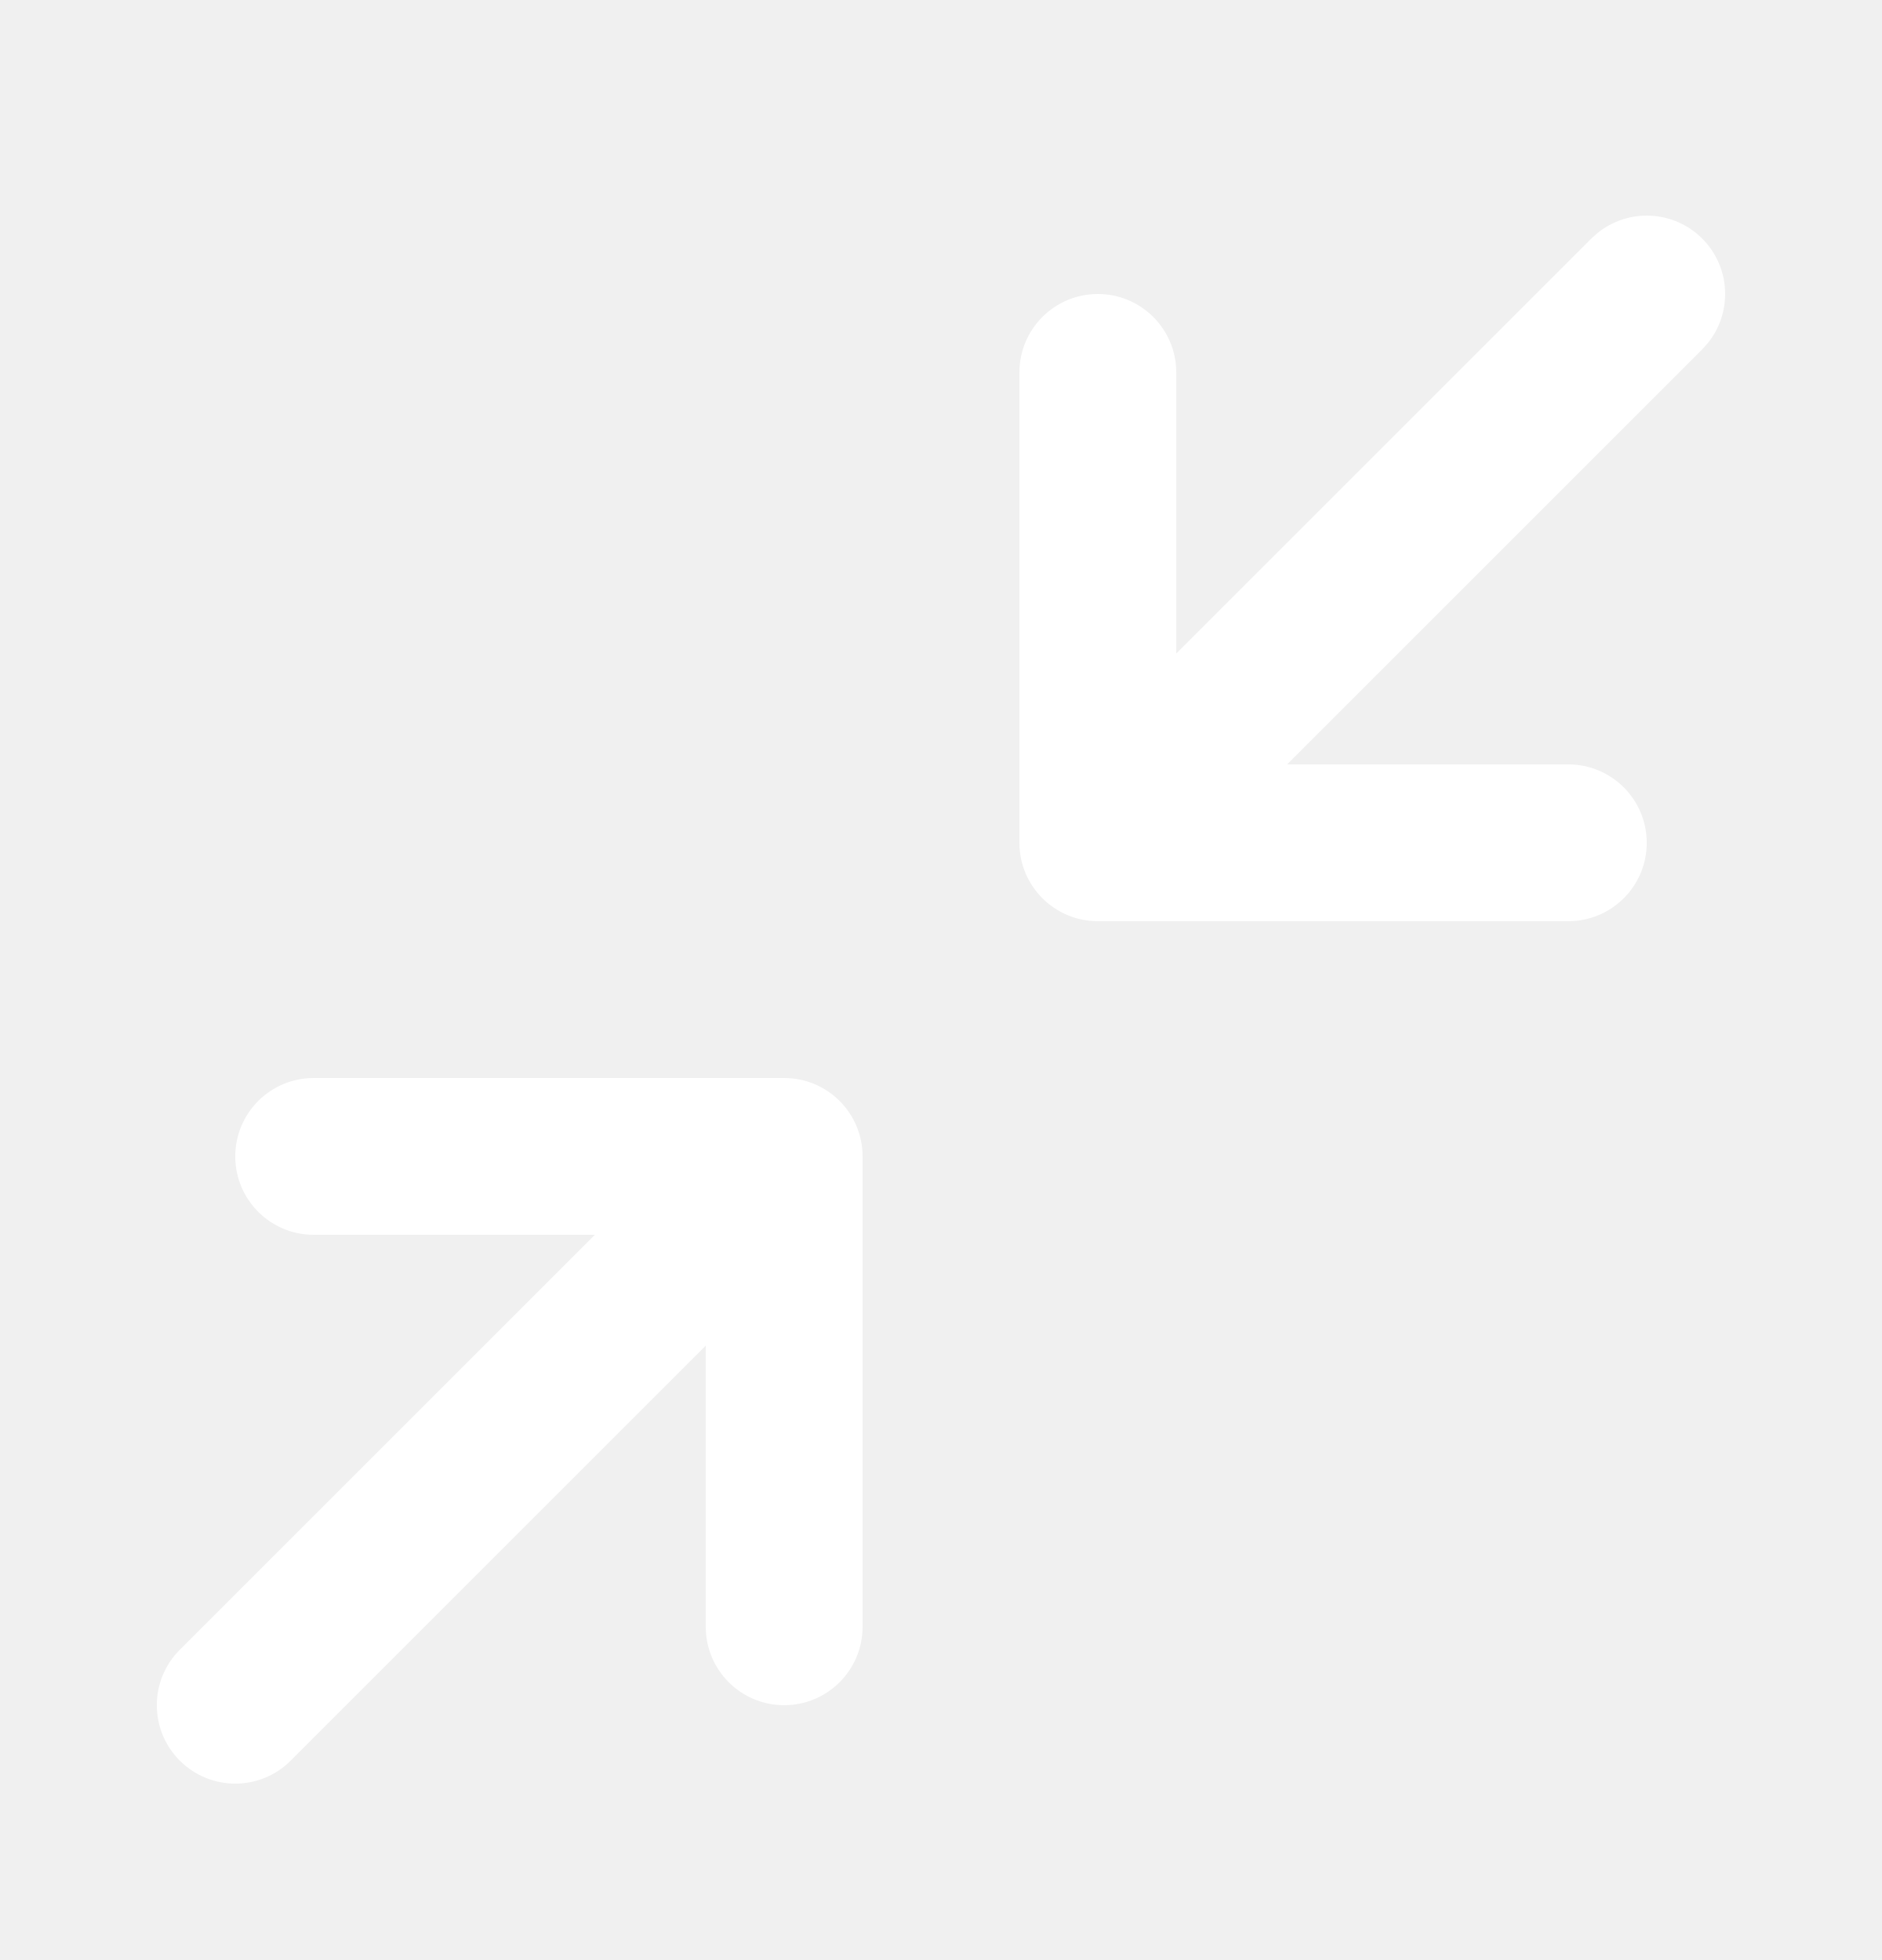
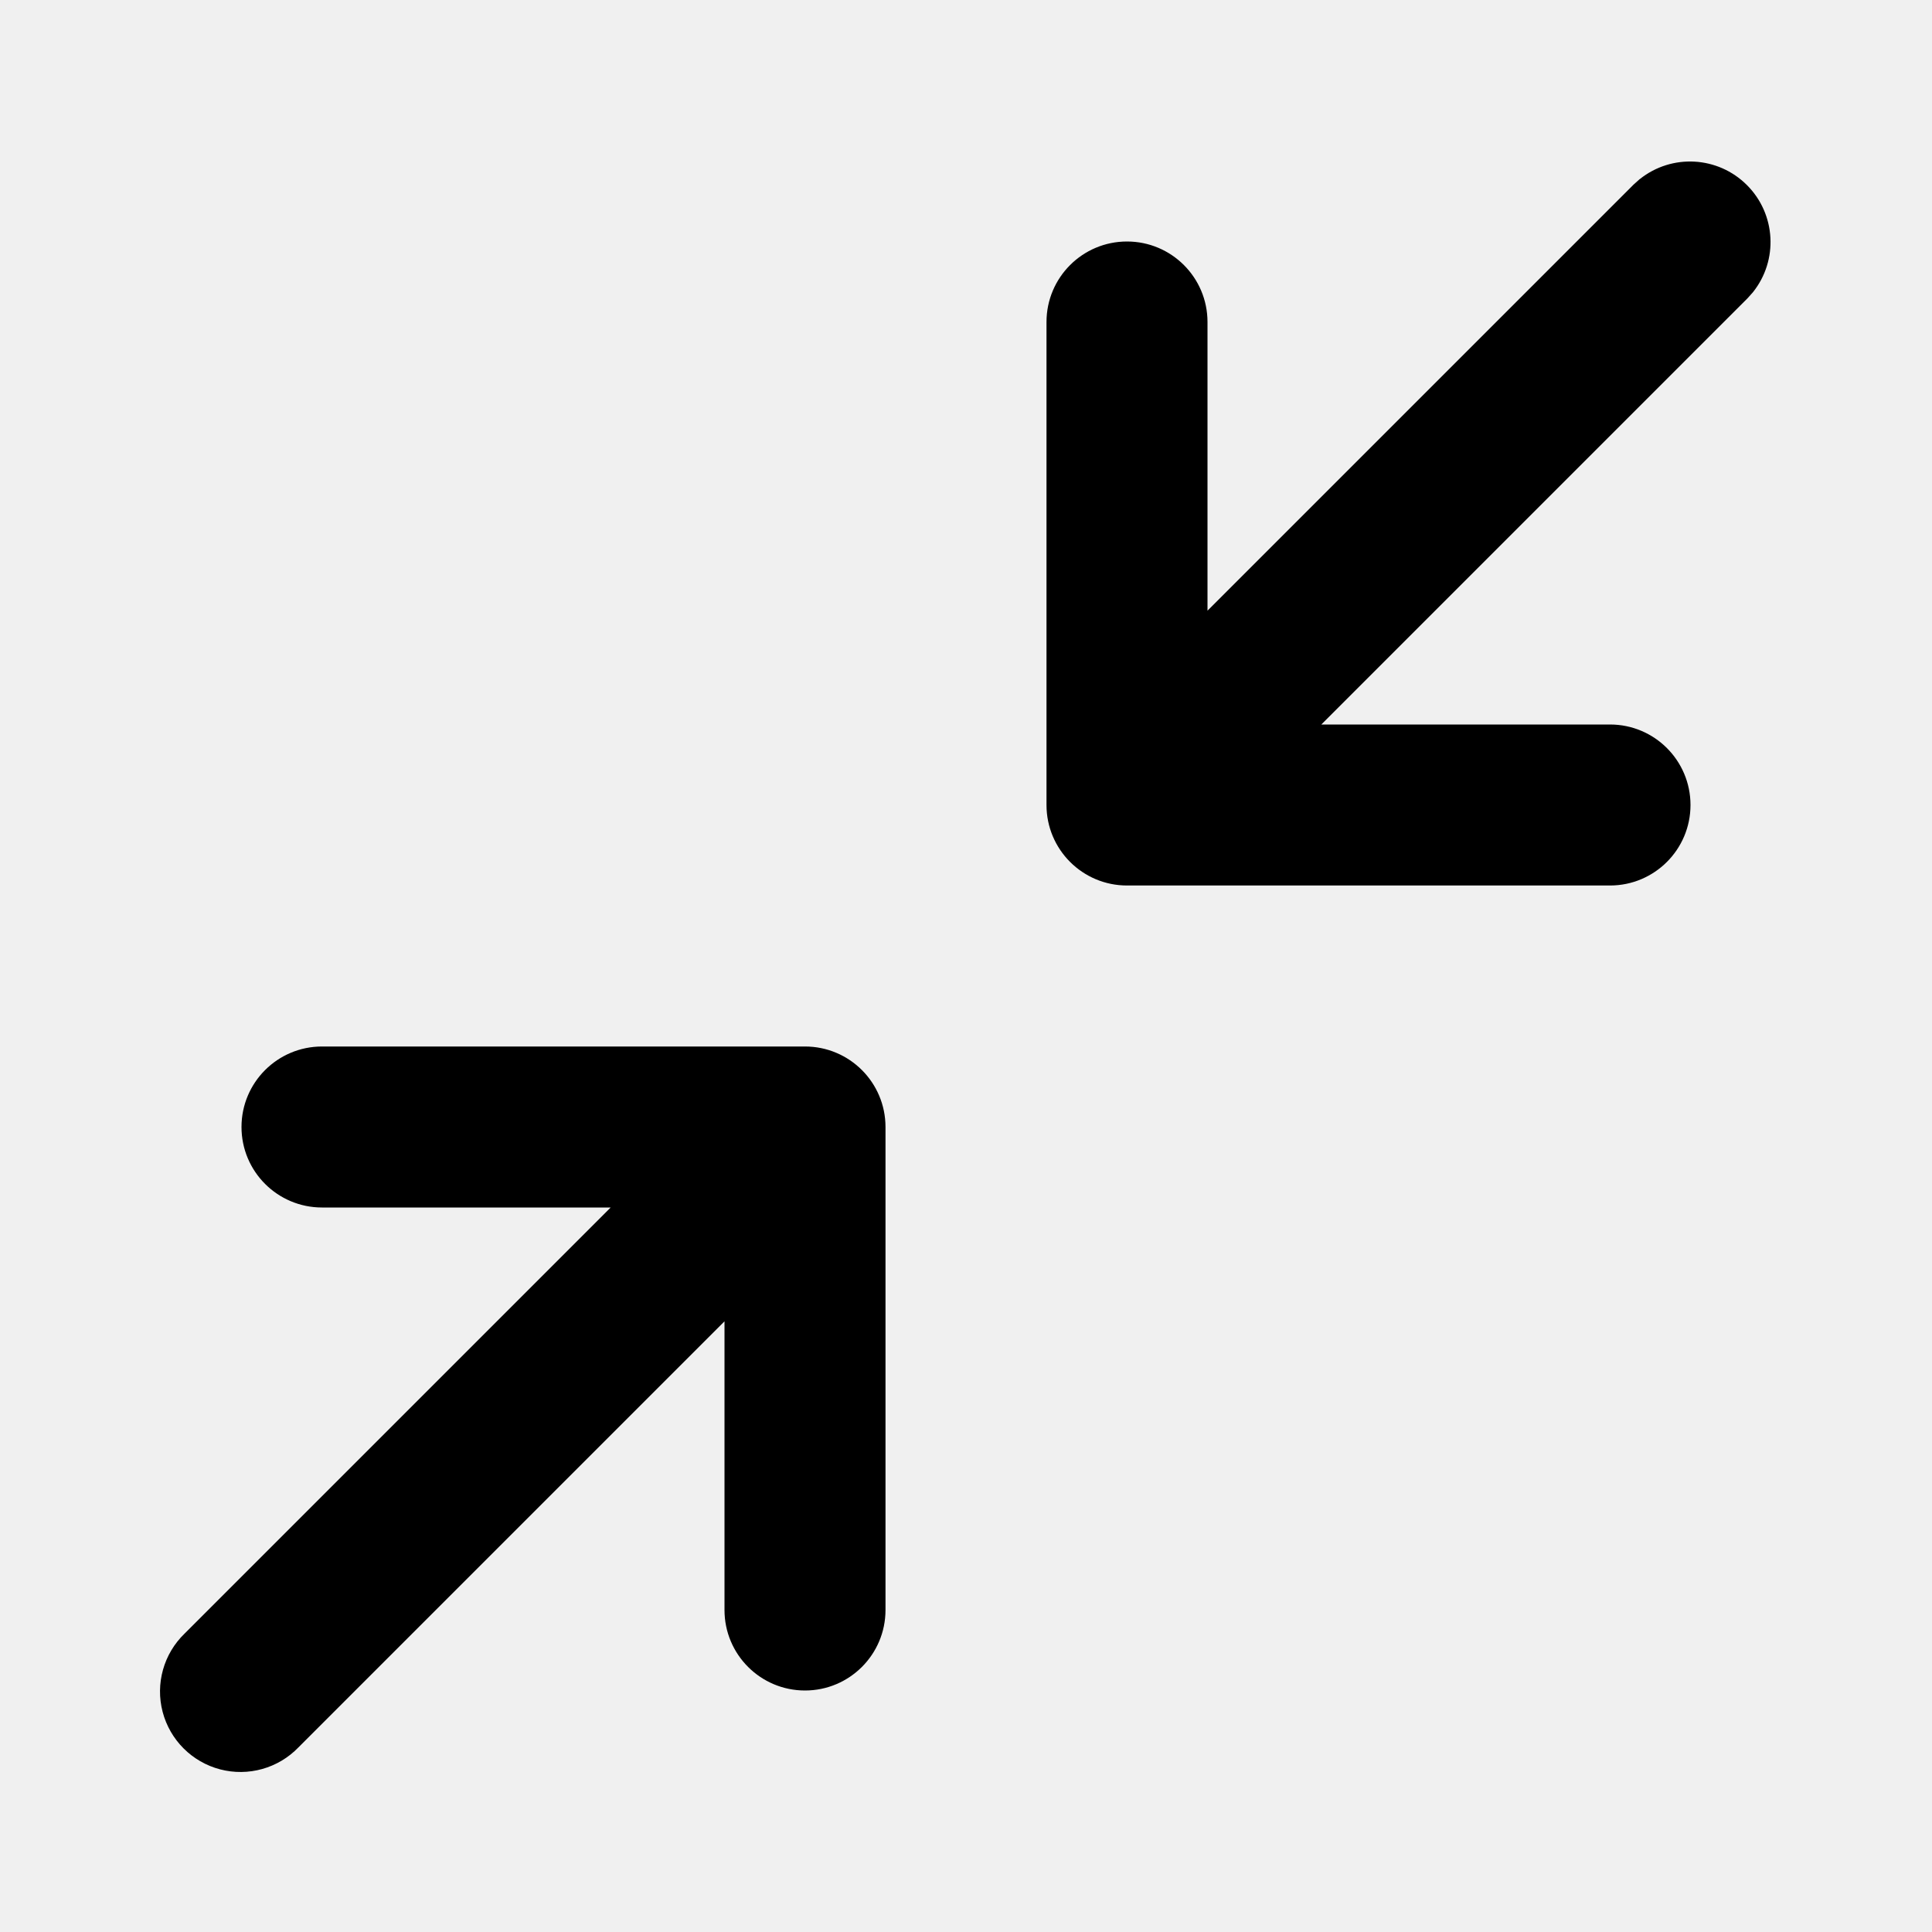
- <svg xmlns="http://www.w3.org/2000/svg" width="24" height="25" viewBox="0 0 24 25" fill="none">
-   <path d="M20.369 2.975C20.762 2.654 21.341 2.677 21.707 3.043C22.073 3.409 22.096 3.988 21.775 4.381L21.707 4.457L16.414 9.75H20C20.552 9.75 21 10.198 21 10.75C21 11.302 20.552 11.75 20 11.75H14C13.448 11.75 13 11.302 13 10.75V4.75C13 4.198 13.448 3.75 14 3.75C14.552 3.75 15 4.198 15 4.75V8.336L20.293 3.043L20.369 2.975ZM11 20.75C11 21.302 10.552 21.75 10 21.75C9.448 21.75 9 21.302 9 20.75V17.164L3.707 22.457C3.317 22.848 2.684 22.848 2.293 22.457C1.902 22.067 1.902 21.433 2.293 21.043L7.586 15.75H4C3.448 15.75 3 15.302 3 14.75C3 14.198 3.448 13.75 4 13.75H10C10.265 13.75 10.52 13.855 10.707 14.043C10.895 14.23 11 14.485 11 14.75V20.75Z" fill="white" />
+ <svg xmlns="http://www.w3.org/2000/svg" width="24" height="24" fill="currentColor" viewBox="0 0 24 24">
+   <path d="M20.37 2.225a1 1 0 0 1 1.405 1.406l-.068.076L16.414 9H20a1 1 0 1 1 0 2h-6a1 1 0 0 1-1-1V4a1 1 0 1 1 2 0v3.586l5.293-5.293.076-.068ZM11 20a1 1 0 1 1-2 0v-3.586l-5.293 5.293a1 1 0 1 1-1.414-1.414L7.586 15H4a1 1 0 1 1 0-2h6a1 1 0 0 1 1 1v6Z" />
</svg>
